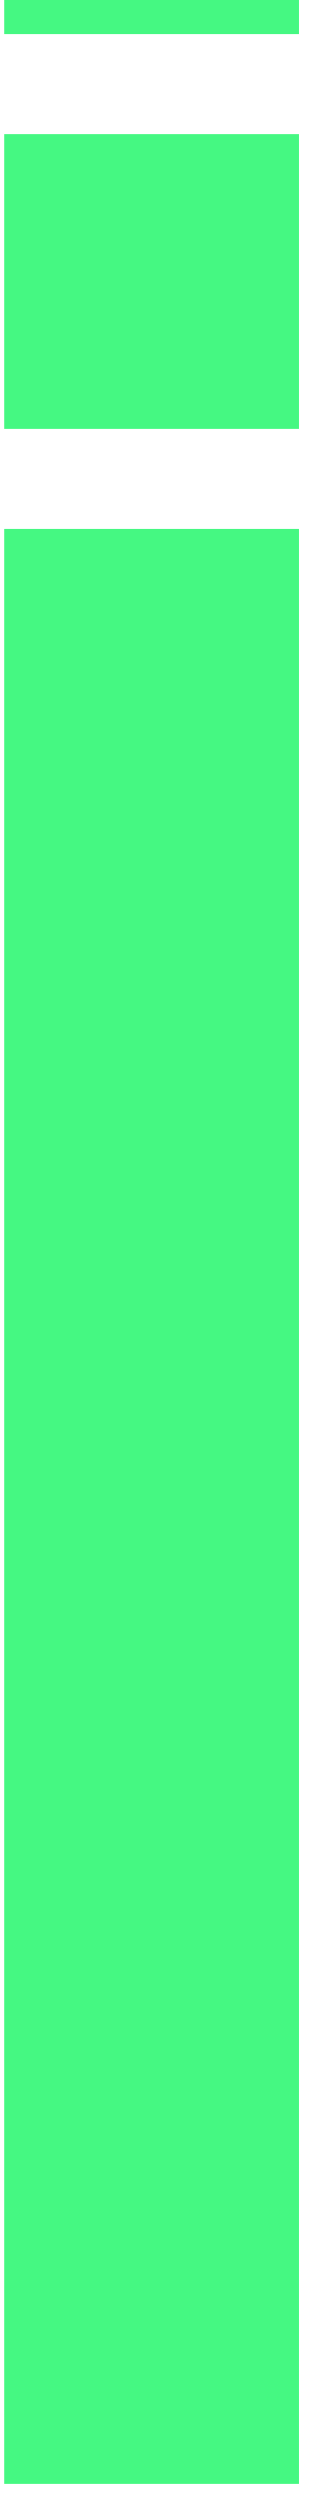
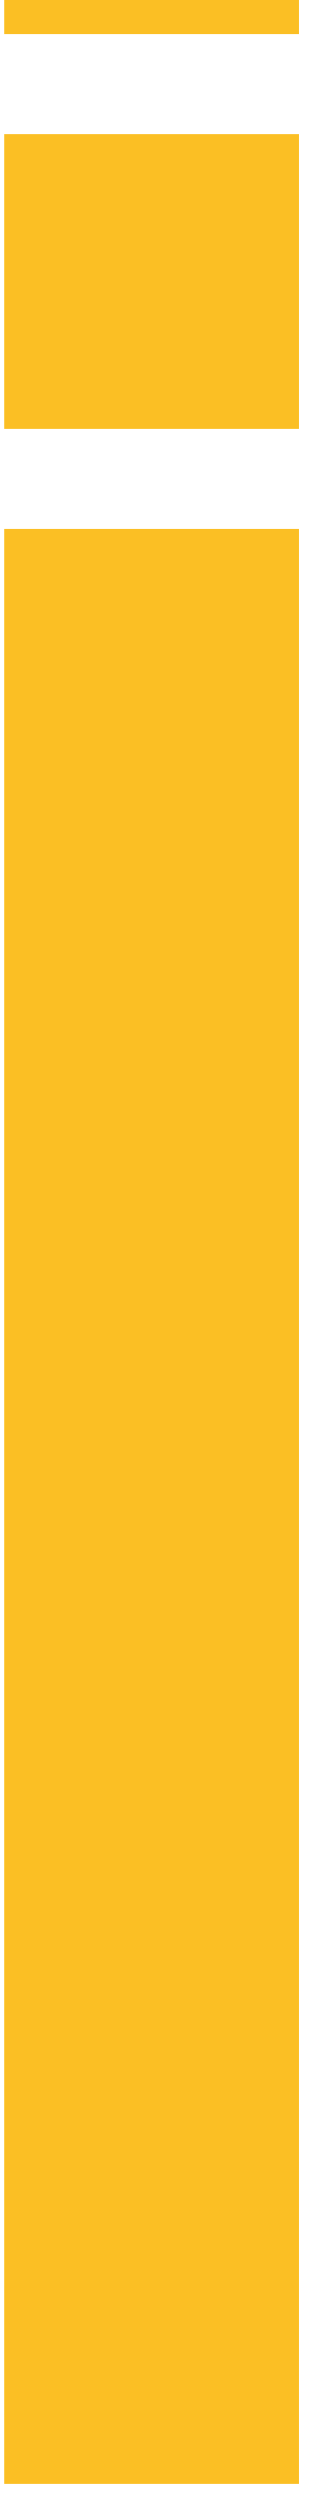
<svg xmlns="http://www.w3.org/2000/svg" width="15" height="121" viewBox="0 0 15 121" fill="none">
-   <path d="M14.47 25.6H0.204V120.22H14.47V25.6Z" fill="#45F882" />
-   <path d="M14.47 6.492H0.204V20.758H14.47V6.492Z" fill="#45F882" />
-   <path d="M14.47 0H0.204V1.65H14.47V0Z" fill="#45F882" />
+   <path d="M14.47 25.6H0.204V120.22H14.47V25.6Z" fill="#fbbf24" />
+   <path d="M14.47 6.492H0.204V20.758H14.47V6.492Z" fill="#fbbf24" />
+   <path d="M14.47 0H0.204V1.65H14.47V0Z" fill="#fbbf24" />
</svg>
